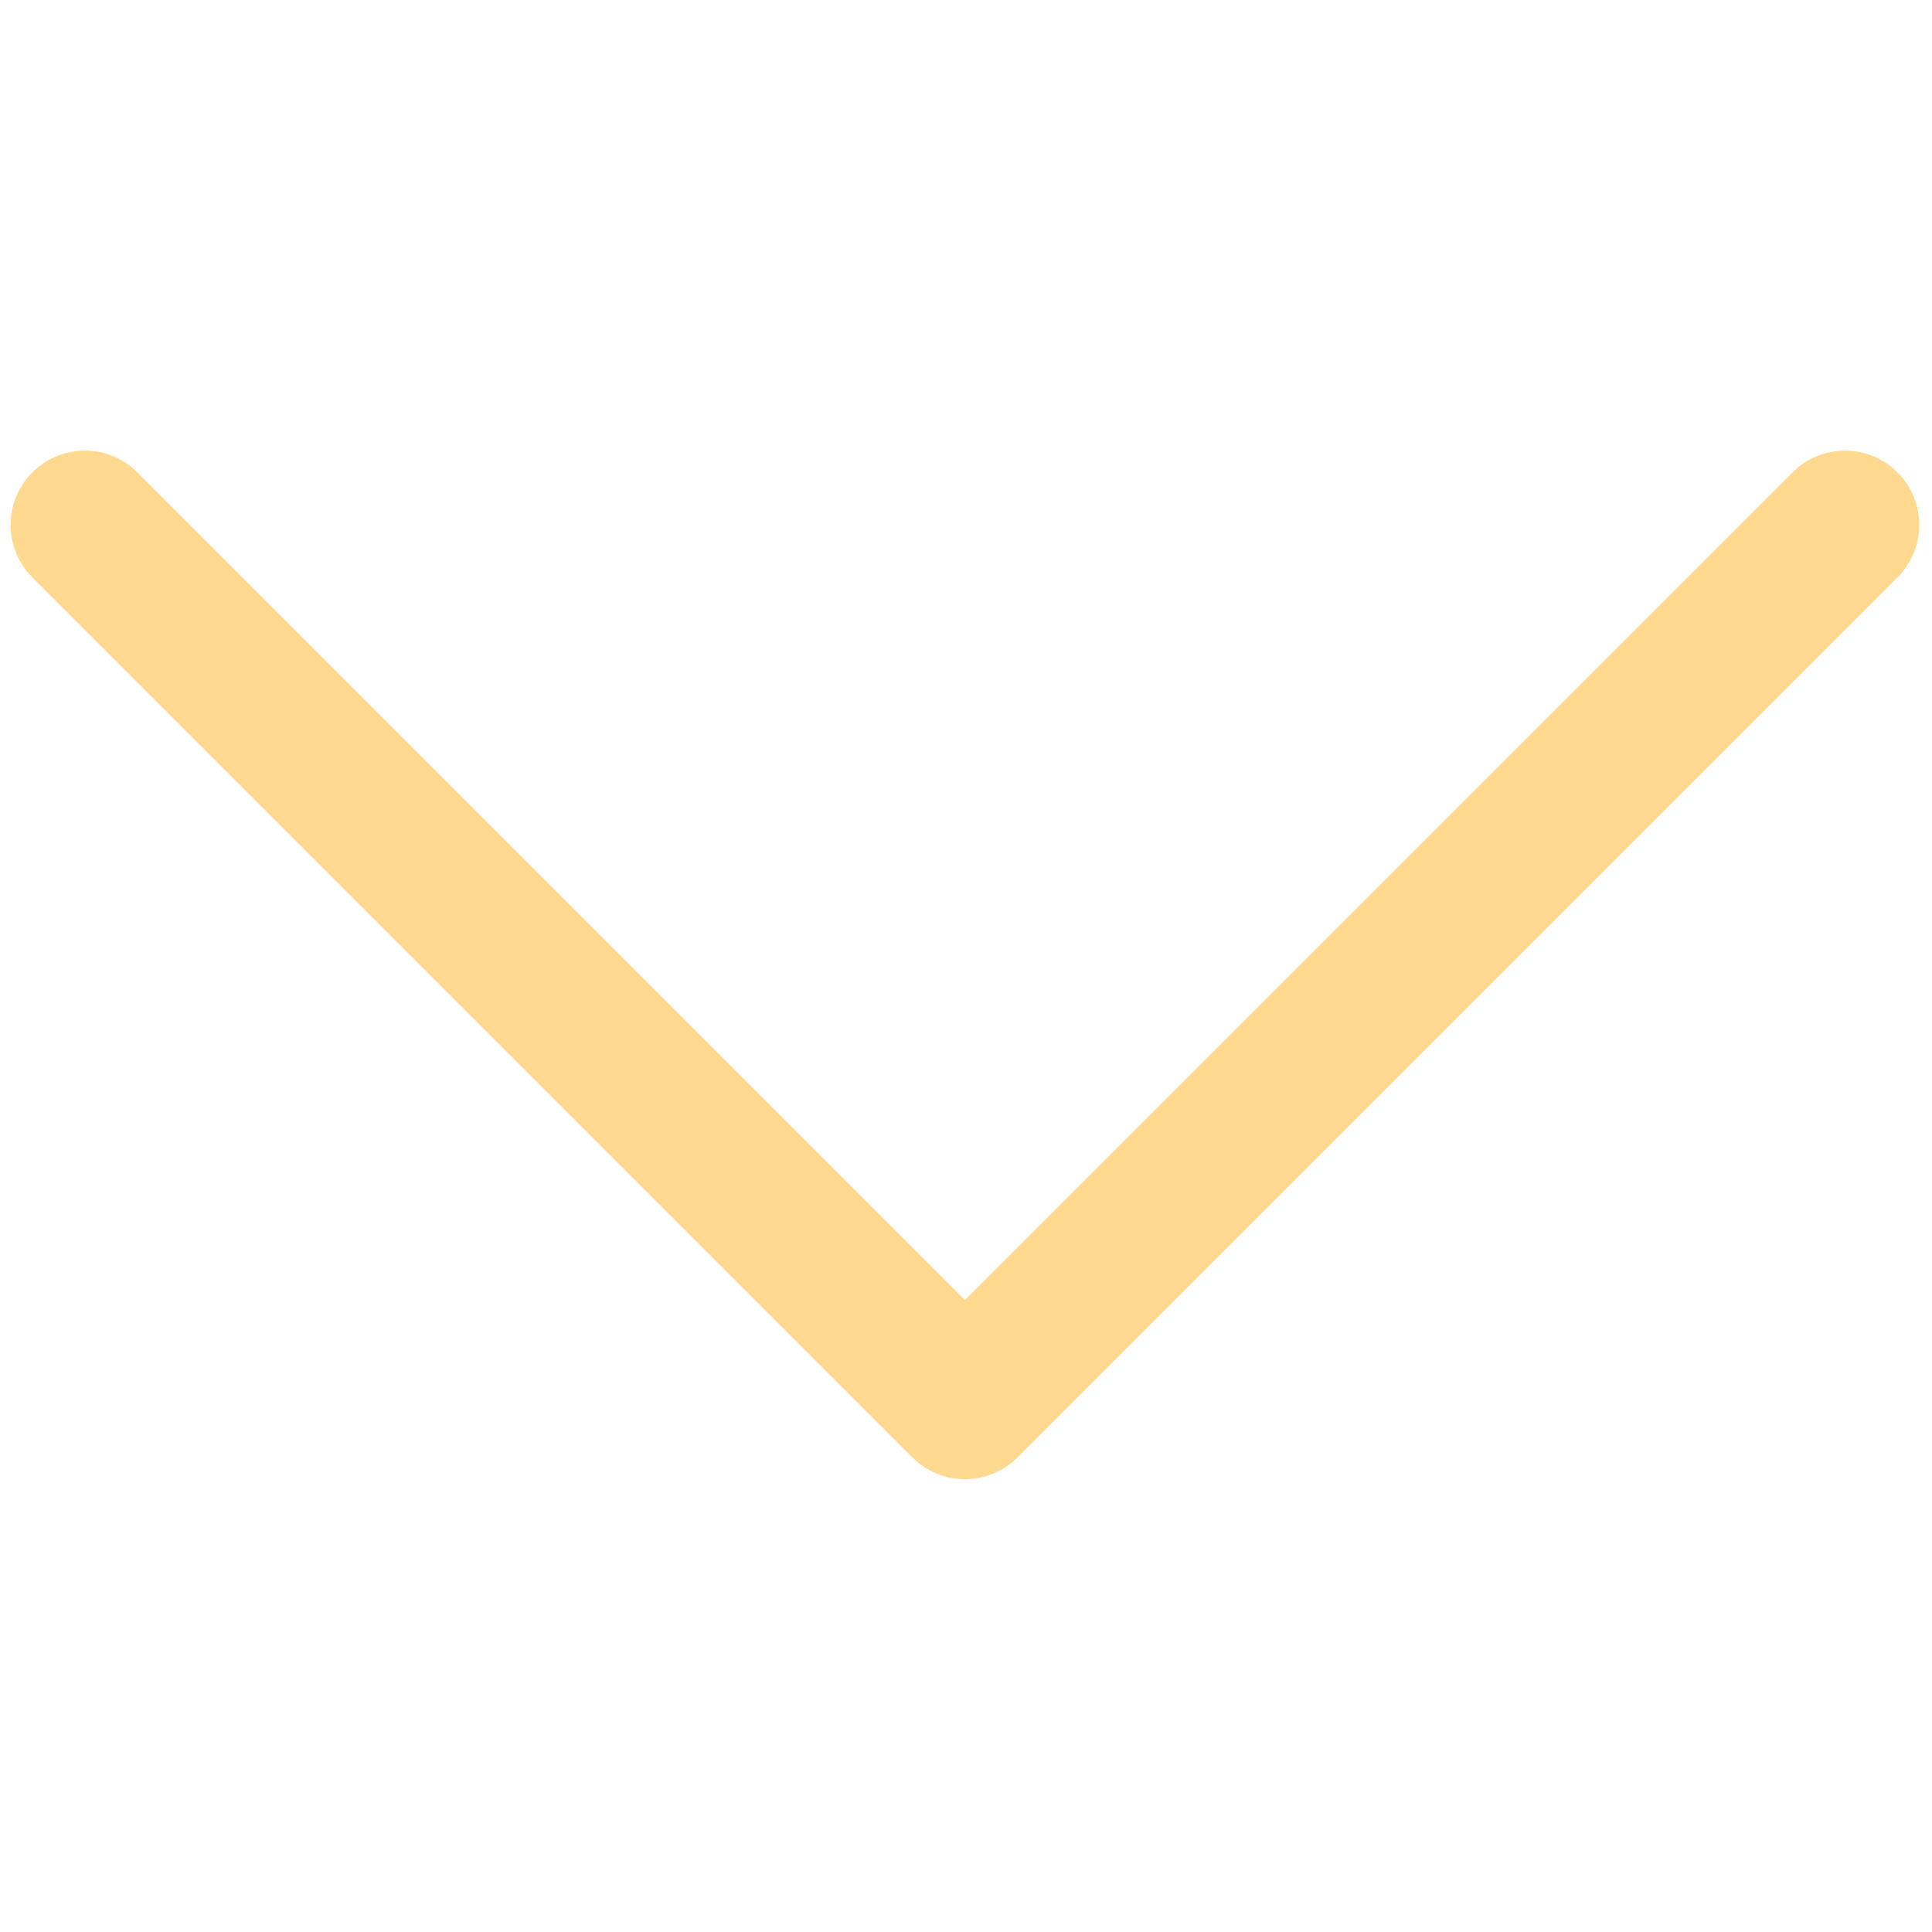
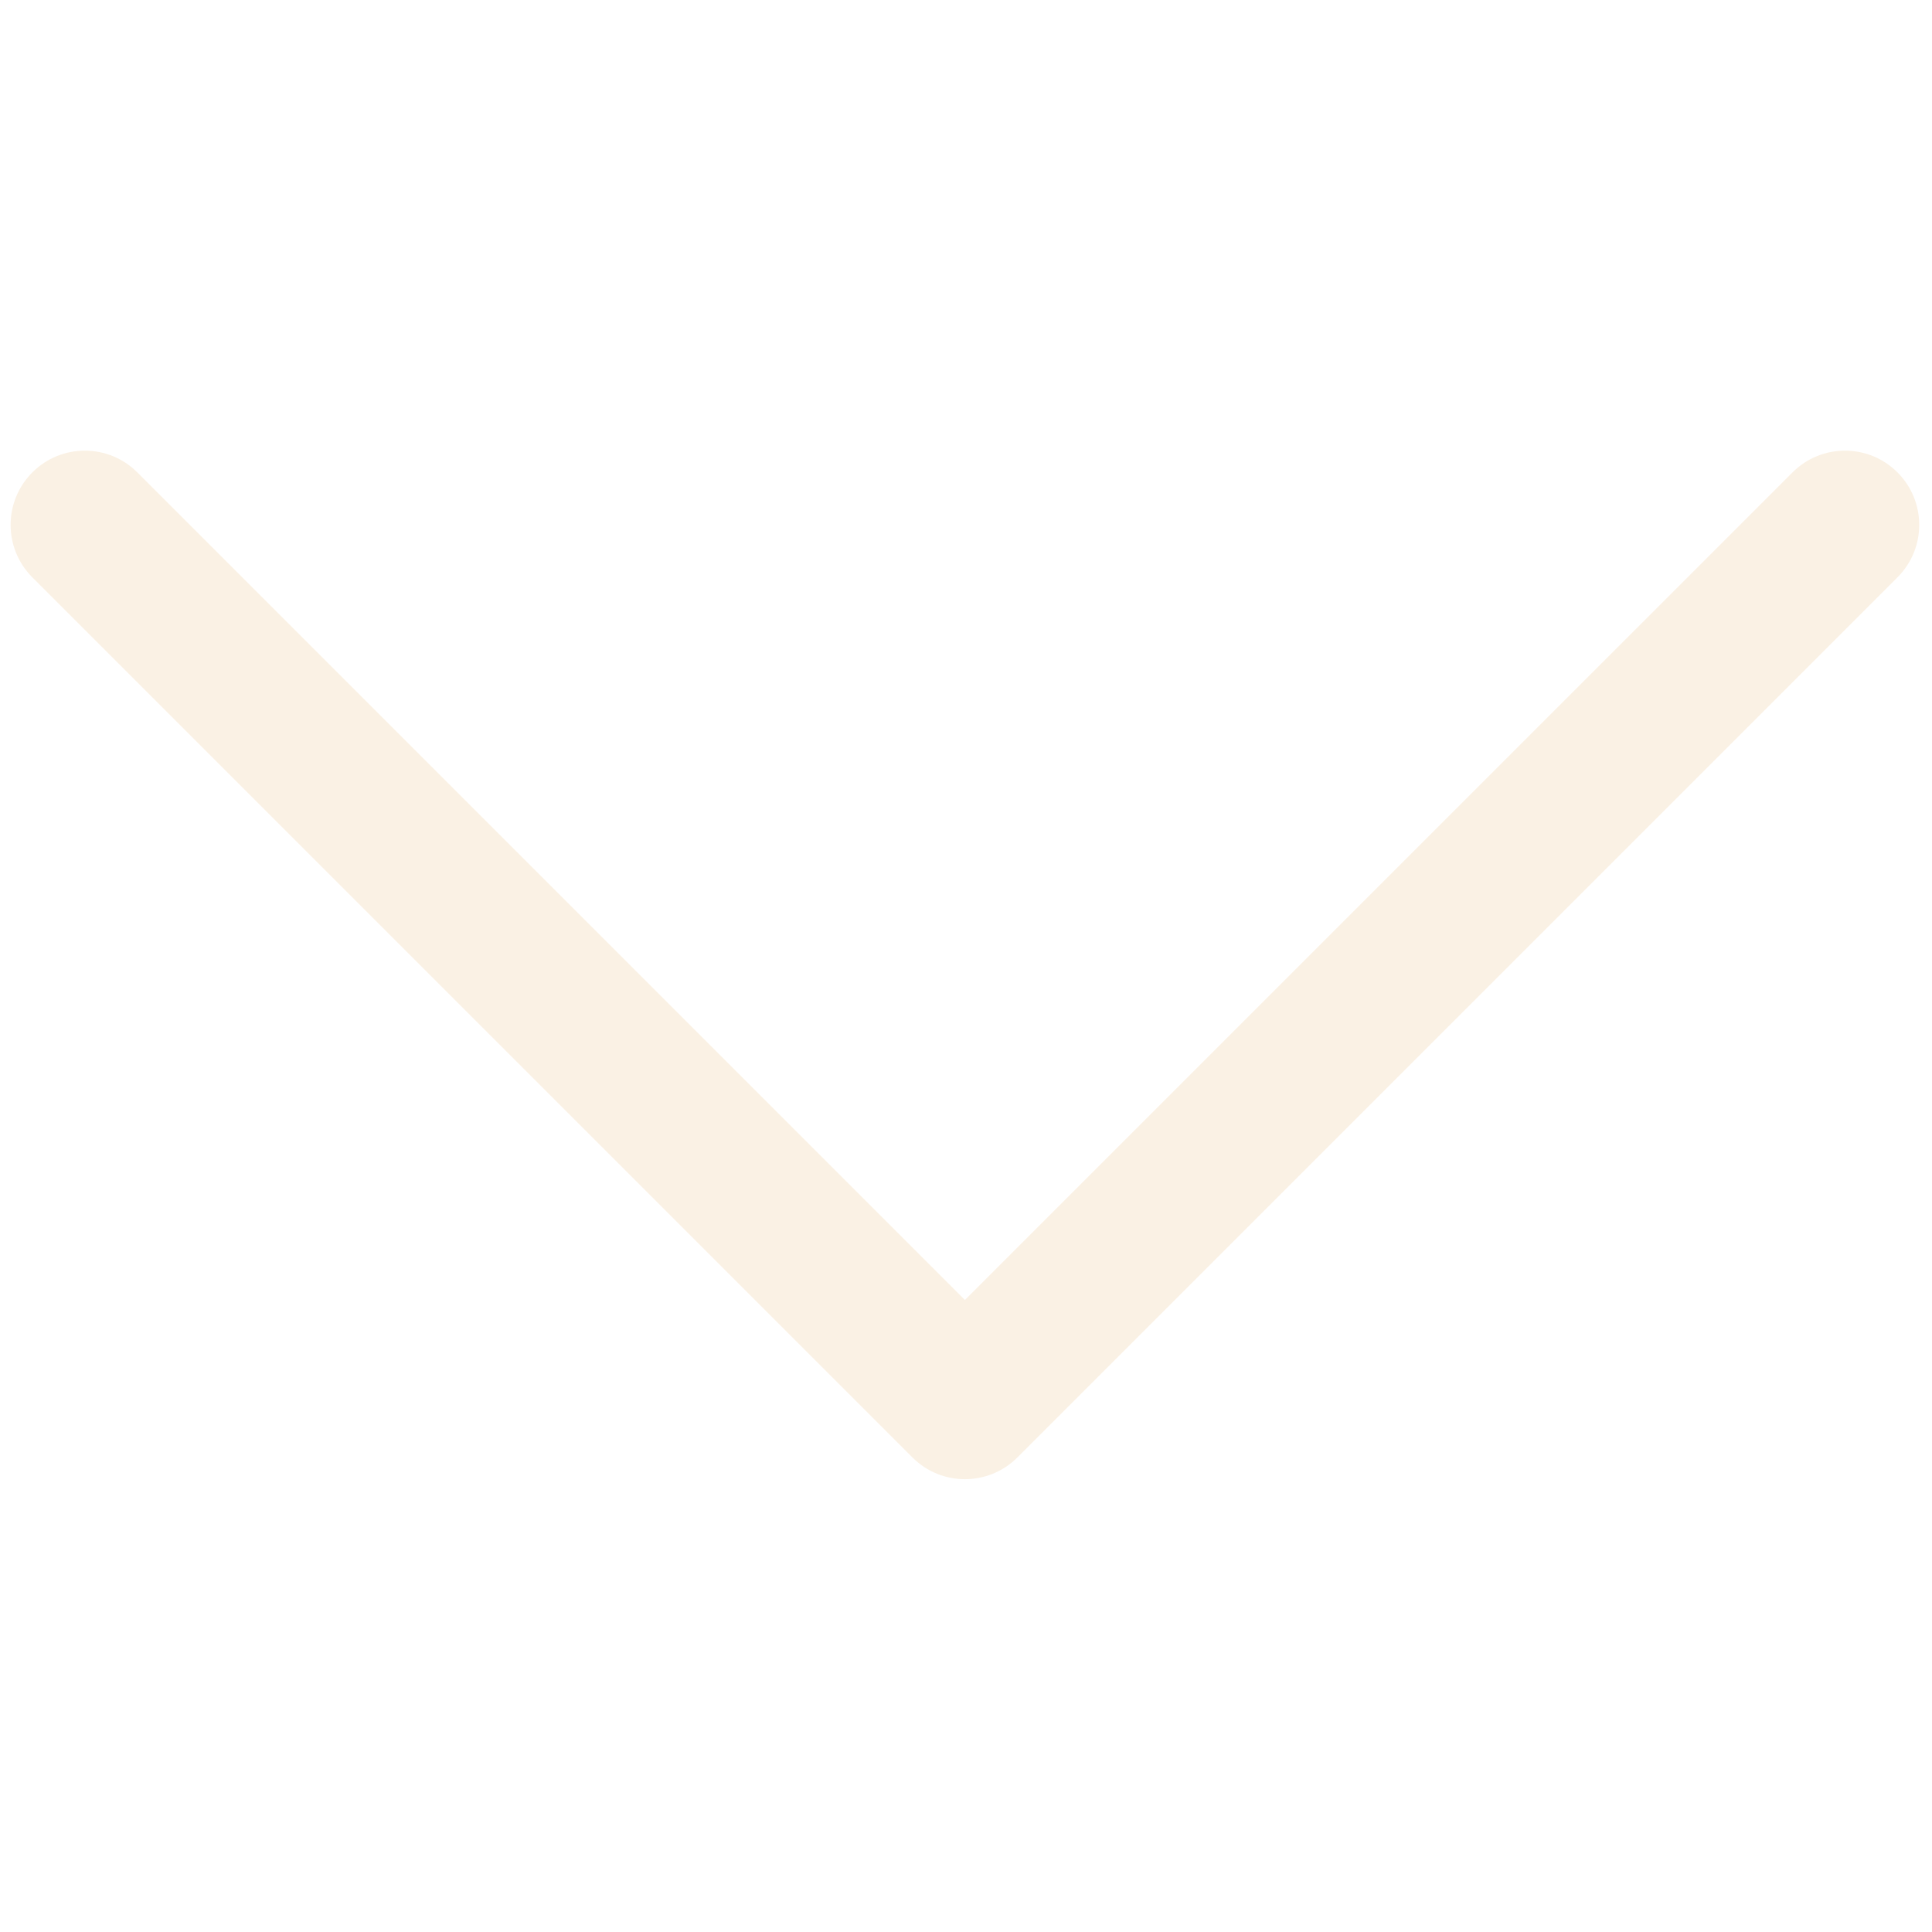
<svg xmlns="http://www.w3.org/2000/svg" version="1.1" width="256" height="256" viewBox="0 0 256 256" xml:space="preserve">
  <defs />
  <g style="       stroke: none;       stroke-width: 0;       stroke-dasharray: none;       stroke-linecap: butt;       stroke-linejoin: miter;       stroke-miterlimit: 10;       fill: none;       fill-rule: nonzero;       opacity: 1;     " transform="translate(1.406593 1.406593) scale(2.81 2.81)">
-     <path d="M 90 24.25 c 0 -0.896 -0.342 -1.792 -1.025 -2.475 c -1.366 -1.367 -3.583 -1.367 -4.949 0 L 45 60.8 L 5.975 21.775 c -1.367 -1.367 -3.583 -1.367 -4.95 0 c -1.366 1.367 -1.366 3.583 0 4.95 l 41.5 41.5 c 1.366 1.367 3.583 1.367 4.949 0 l 41.5 -41.5 C 89.658 26.042 90 25.146 90 24.25 z" style="         stroke: none;         stroke-width: 1;         stroke-dasharray: none;         stroke-linecap: butt;         stroke-linejoin: miter;         stroke-miterlimit: 10;         fill: #ffd98f;         fill-rule: nonzero;         opacity: 1;       " transform=" matrix(1 0 0 1 0 0) " stroke-linecap="round" />
+     <path d="M 90 24.25 c 0 -0.896 -0.342 -1.792 -1.025 -2.475 c -1.366 -1.367 -3.583 -1.367 -4.949 0 L 45 60.8 L 5.975 21.775 c -1.367 -1.367 -3.583 -1.367 -4.95 0 c -1.366 1.367 -1.366 3.583 0 4.95 l 41.5 41.5 c 1.366 1.367 3.583 1.367 4.949 0 l 41.5 -41.5 C 89.658 26.042 90 25.146 90 24.25 z" style="         stroke: none;         stroke-width: 1;         stroke-dasharray: none;         stroke-linecap: butt;         stroke-linejoin: miter;         stroke-miterlimit: 10;         fill: #faf1e4;         fill-rule: nonzero;         opacity: 1;       " transform=" matrix(1 0 0 1 0 0) " stroke-linecap="round" />
  </g>
</svg>
